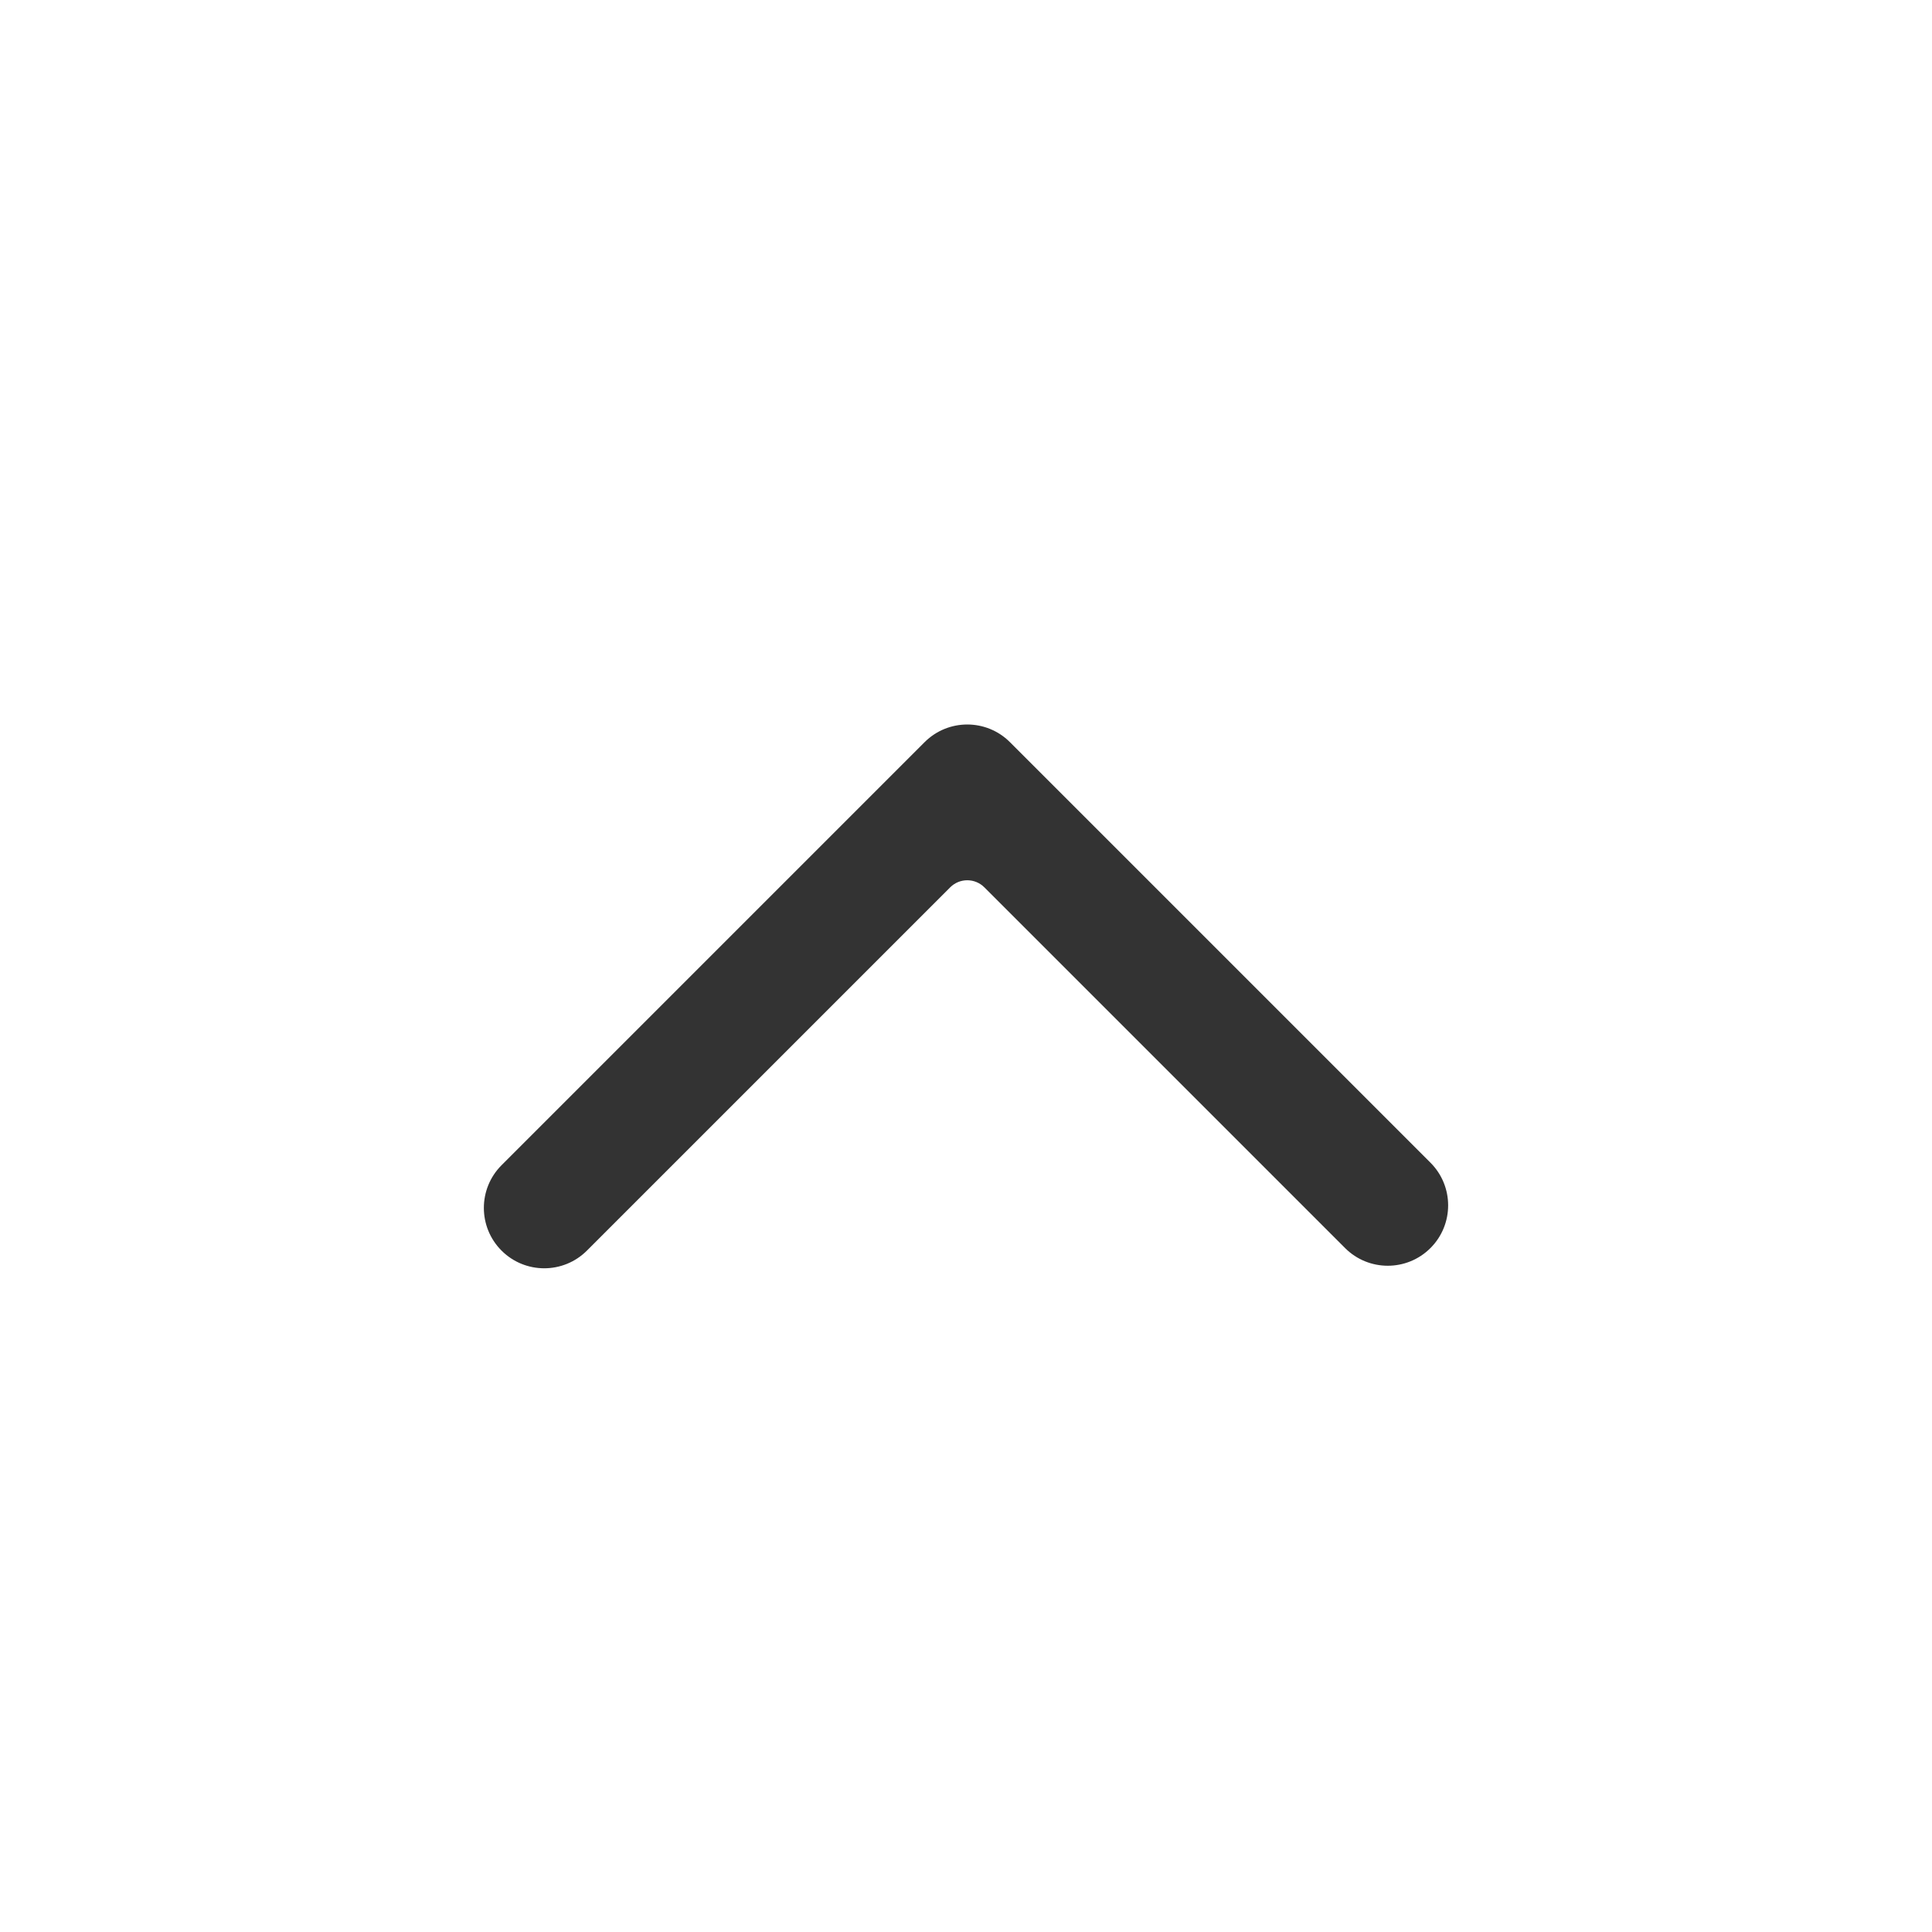
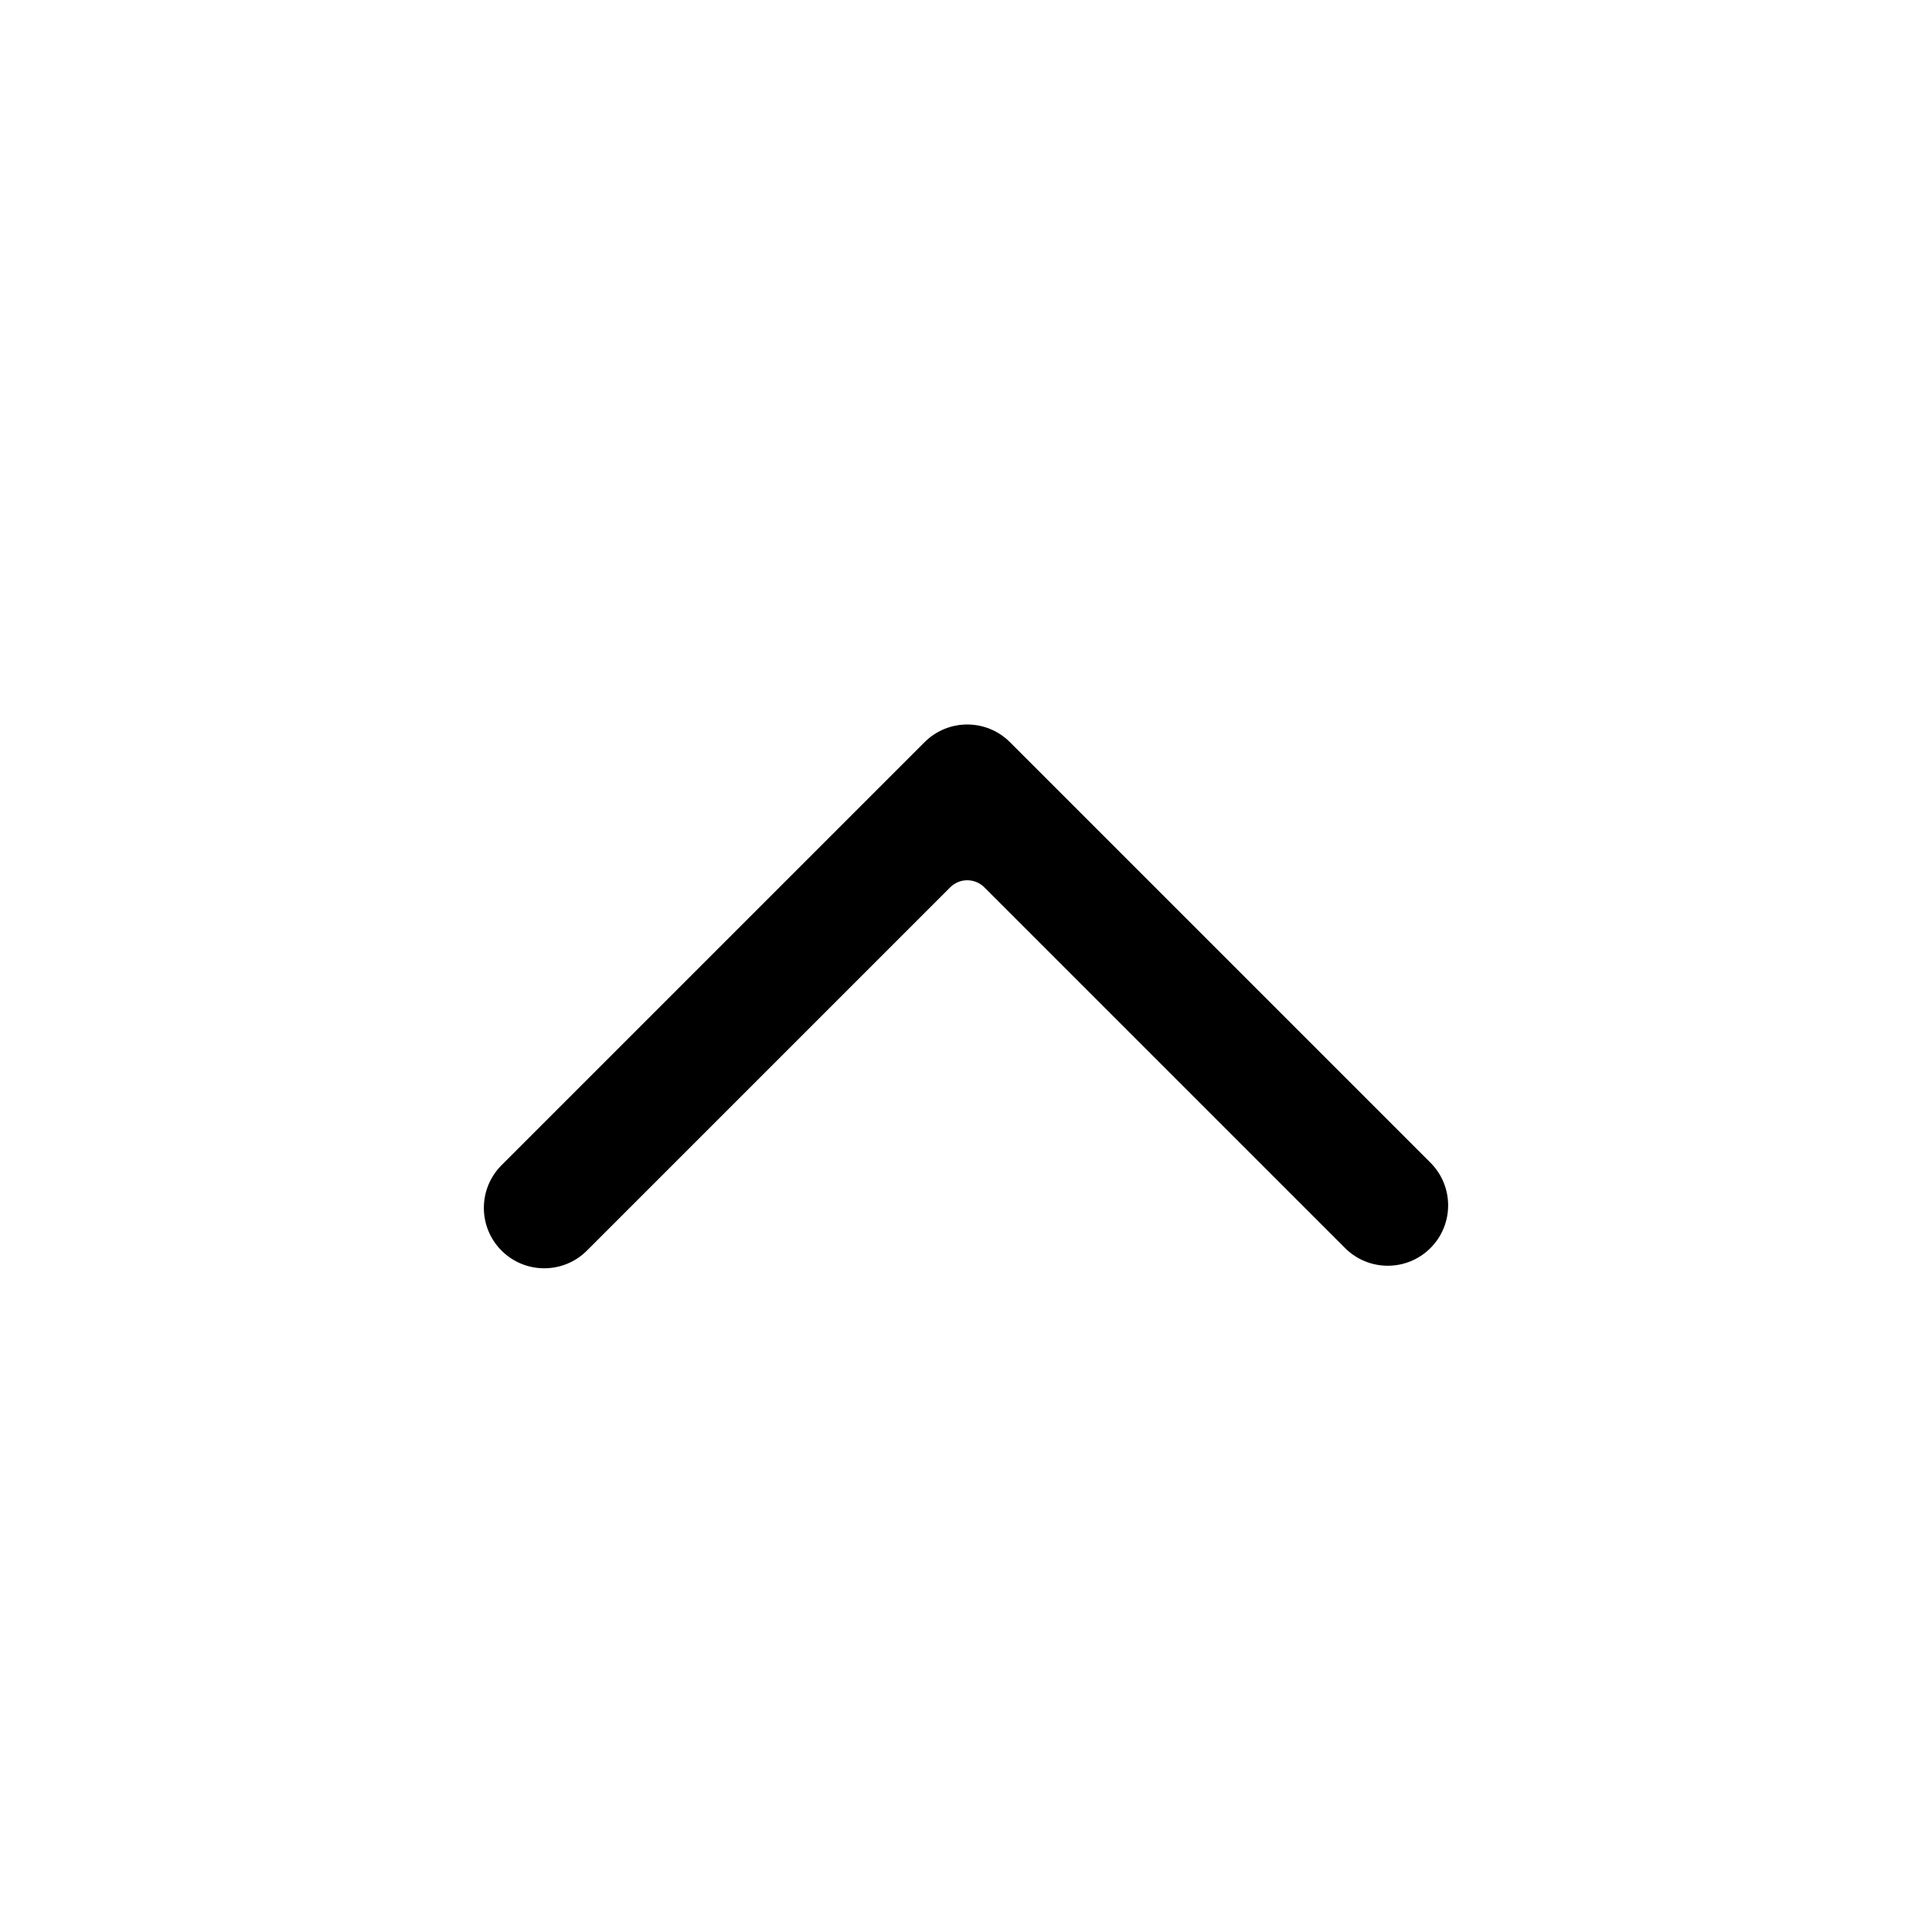
- <svg xmlns="http://www.w3.org/2000/svg" class="icon" width="200px" height="200.00px" viewBox="0 0 1024 1024" version="1.1">
-   <path fill="#333333" d="M265.827 617.592l224.22-224.219c12.497-12.497 32.758-12.497 45.255 0l222.871 222.871c12.496 12.496 12.496 32.758 0 45.254-12.497 12.497-32.758 12.497-45.255 0L521.725 470.306c-4.999-4.999-13.103-4.999-18.102 0L311.082 662.847c-12.497 12.497-32.758 12.497-45.255 0-12.496-12.497-12.496-32.758 0-45.255z" />
+ <svg xmlns="http://www.w3.org/2000/svg" viewBox="0 0 1024 1024">
+   <path d="M265.827 617.592l224.22-224.219c12.497-12.497 32.758-12.497 45.255 0l222.871 222.871c12.496 12.496 12.496 32.758 0 45.254-12.497 12.497-32.758 12.497-45.255 0L521.725 470.306c-4.999-4.999-13.103-4.999-18.102 0L311.082 662.847c-12.497 12.497-32.758 12.497-45.255 0-12.496-12.497-12.496-32.758 0-45.255z" />
</svg>
